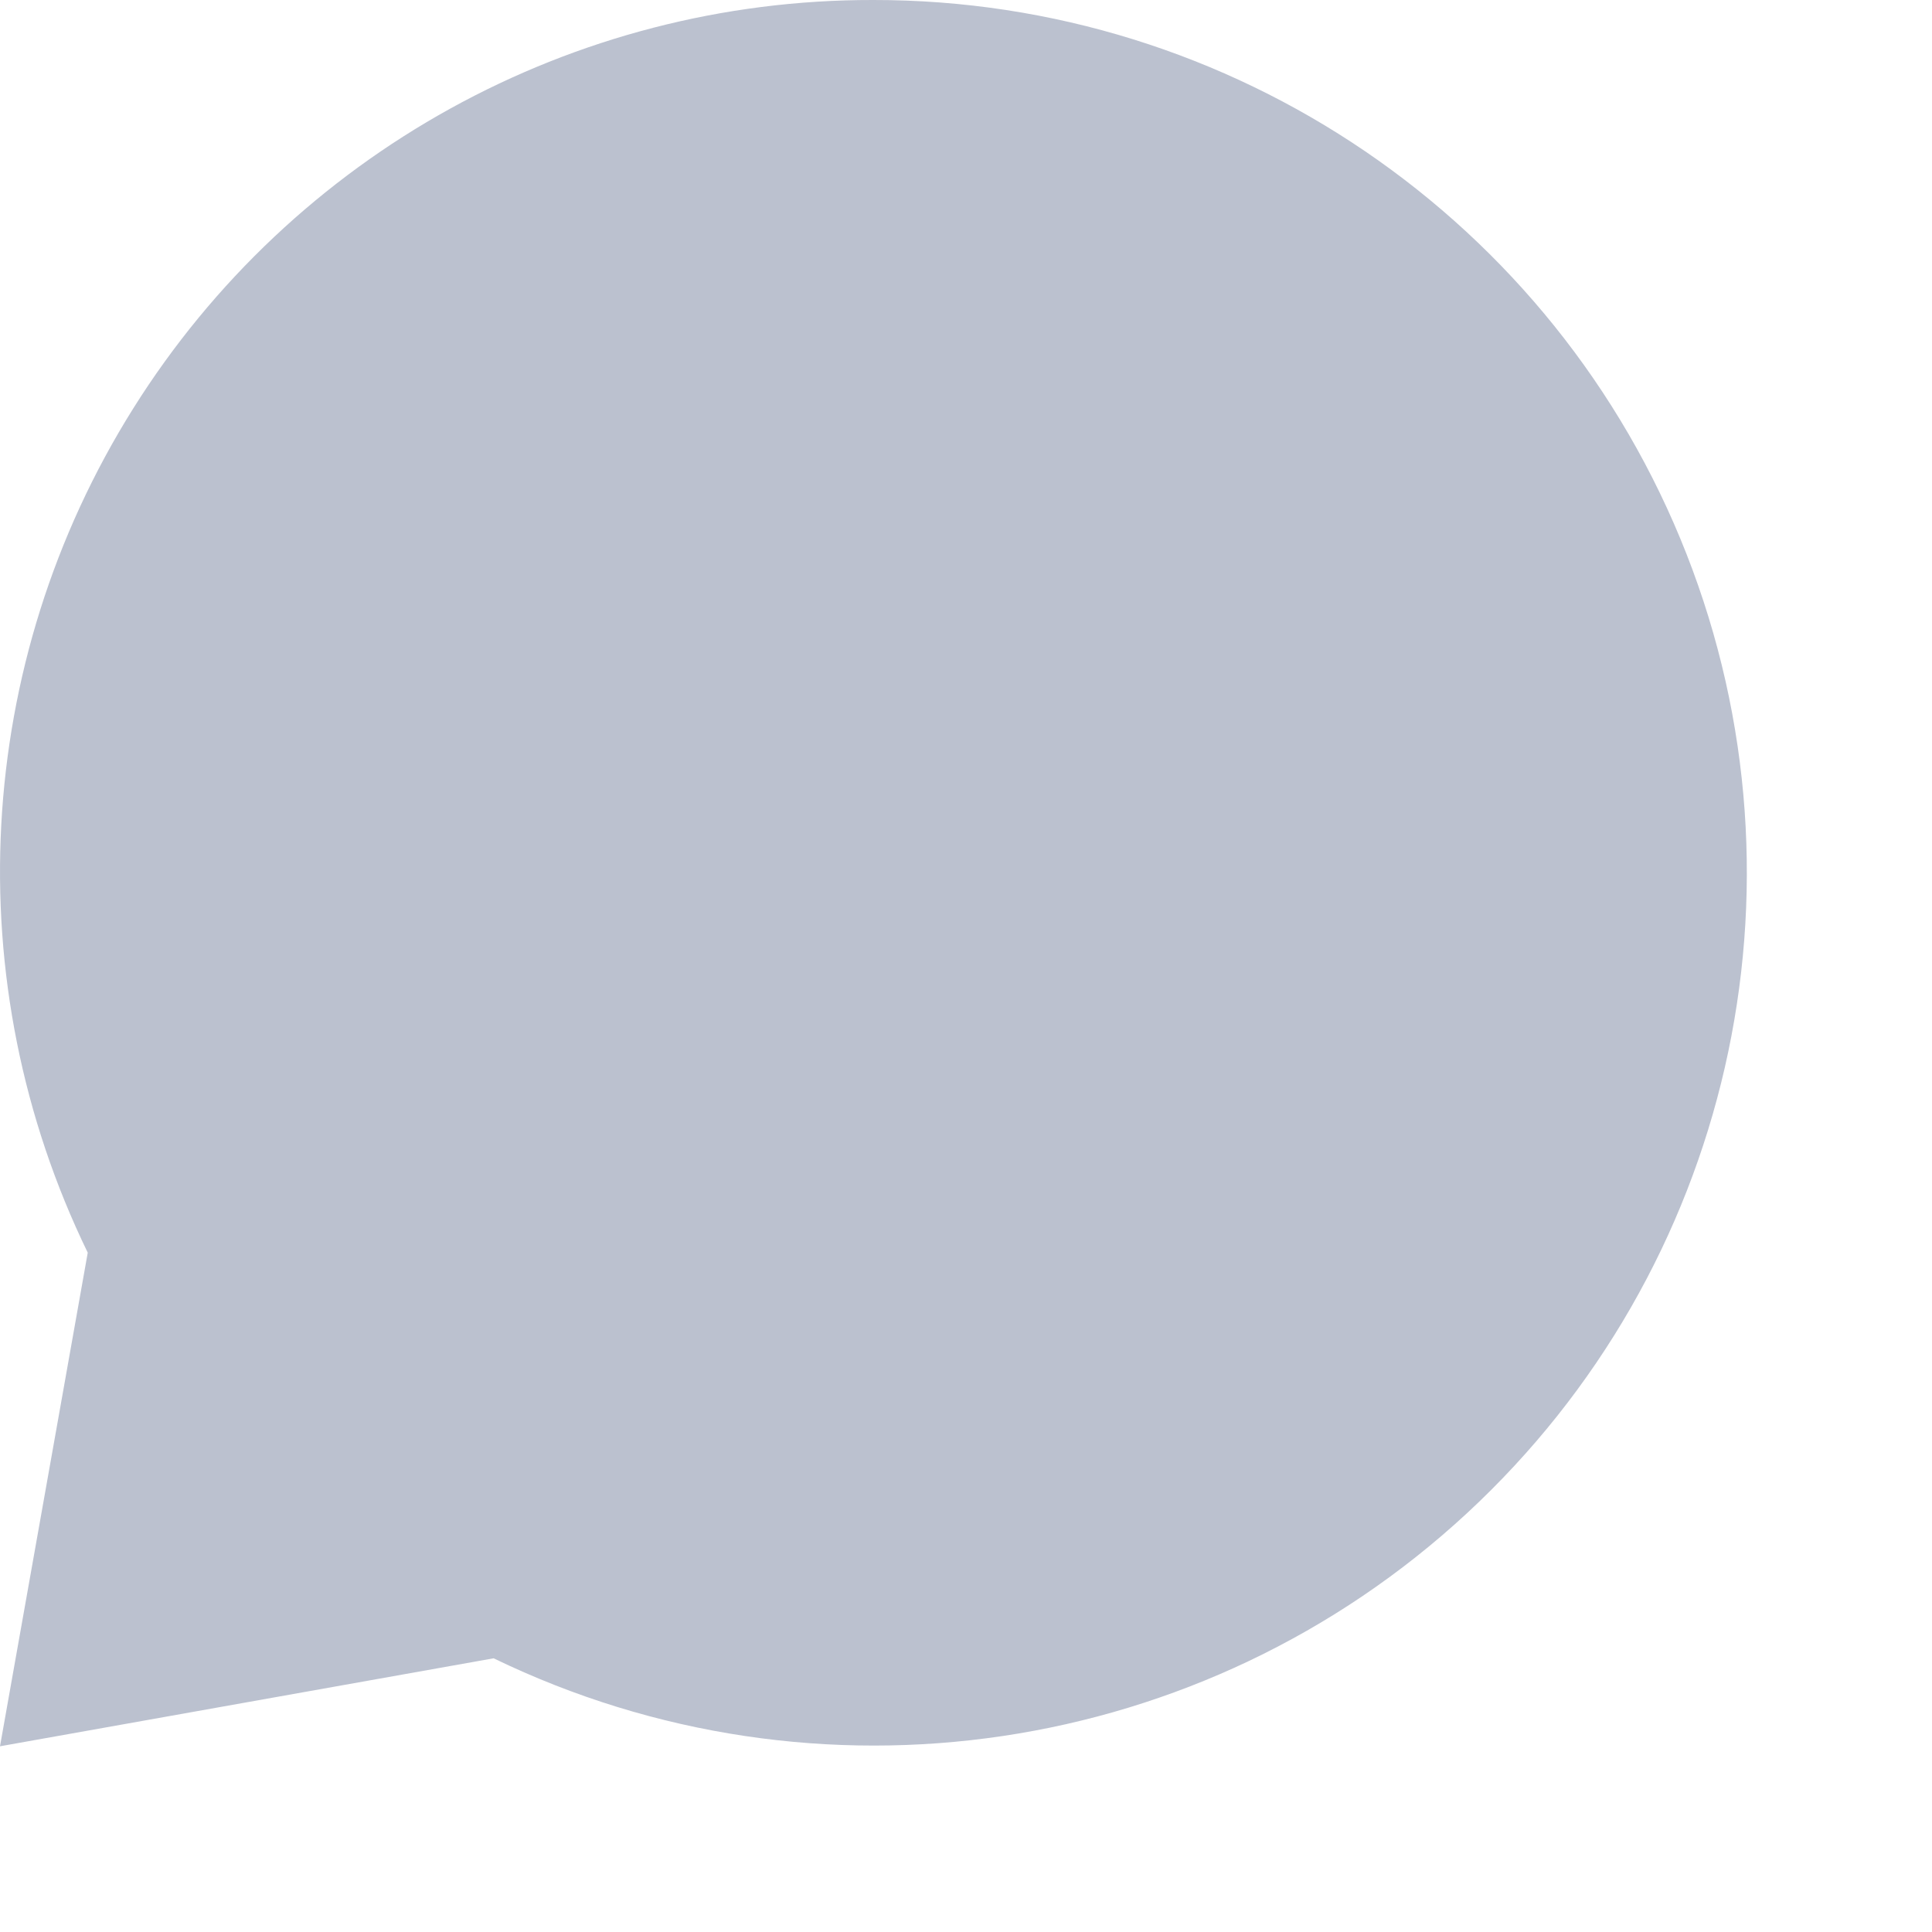
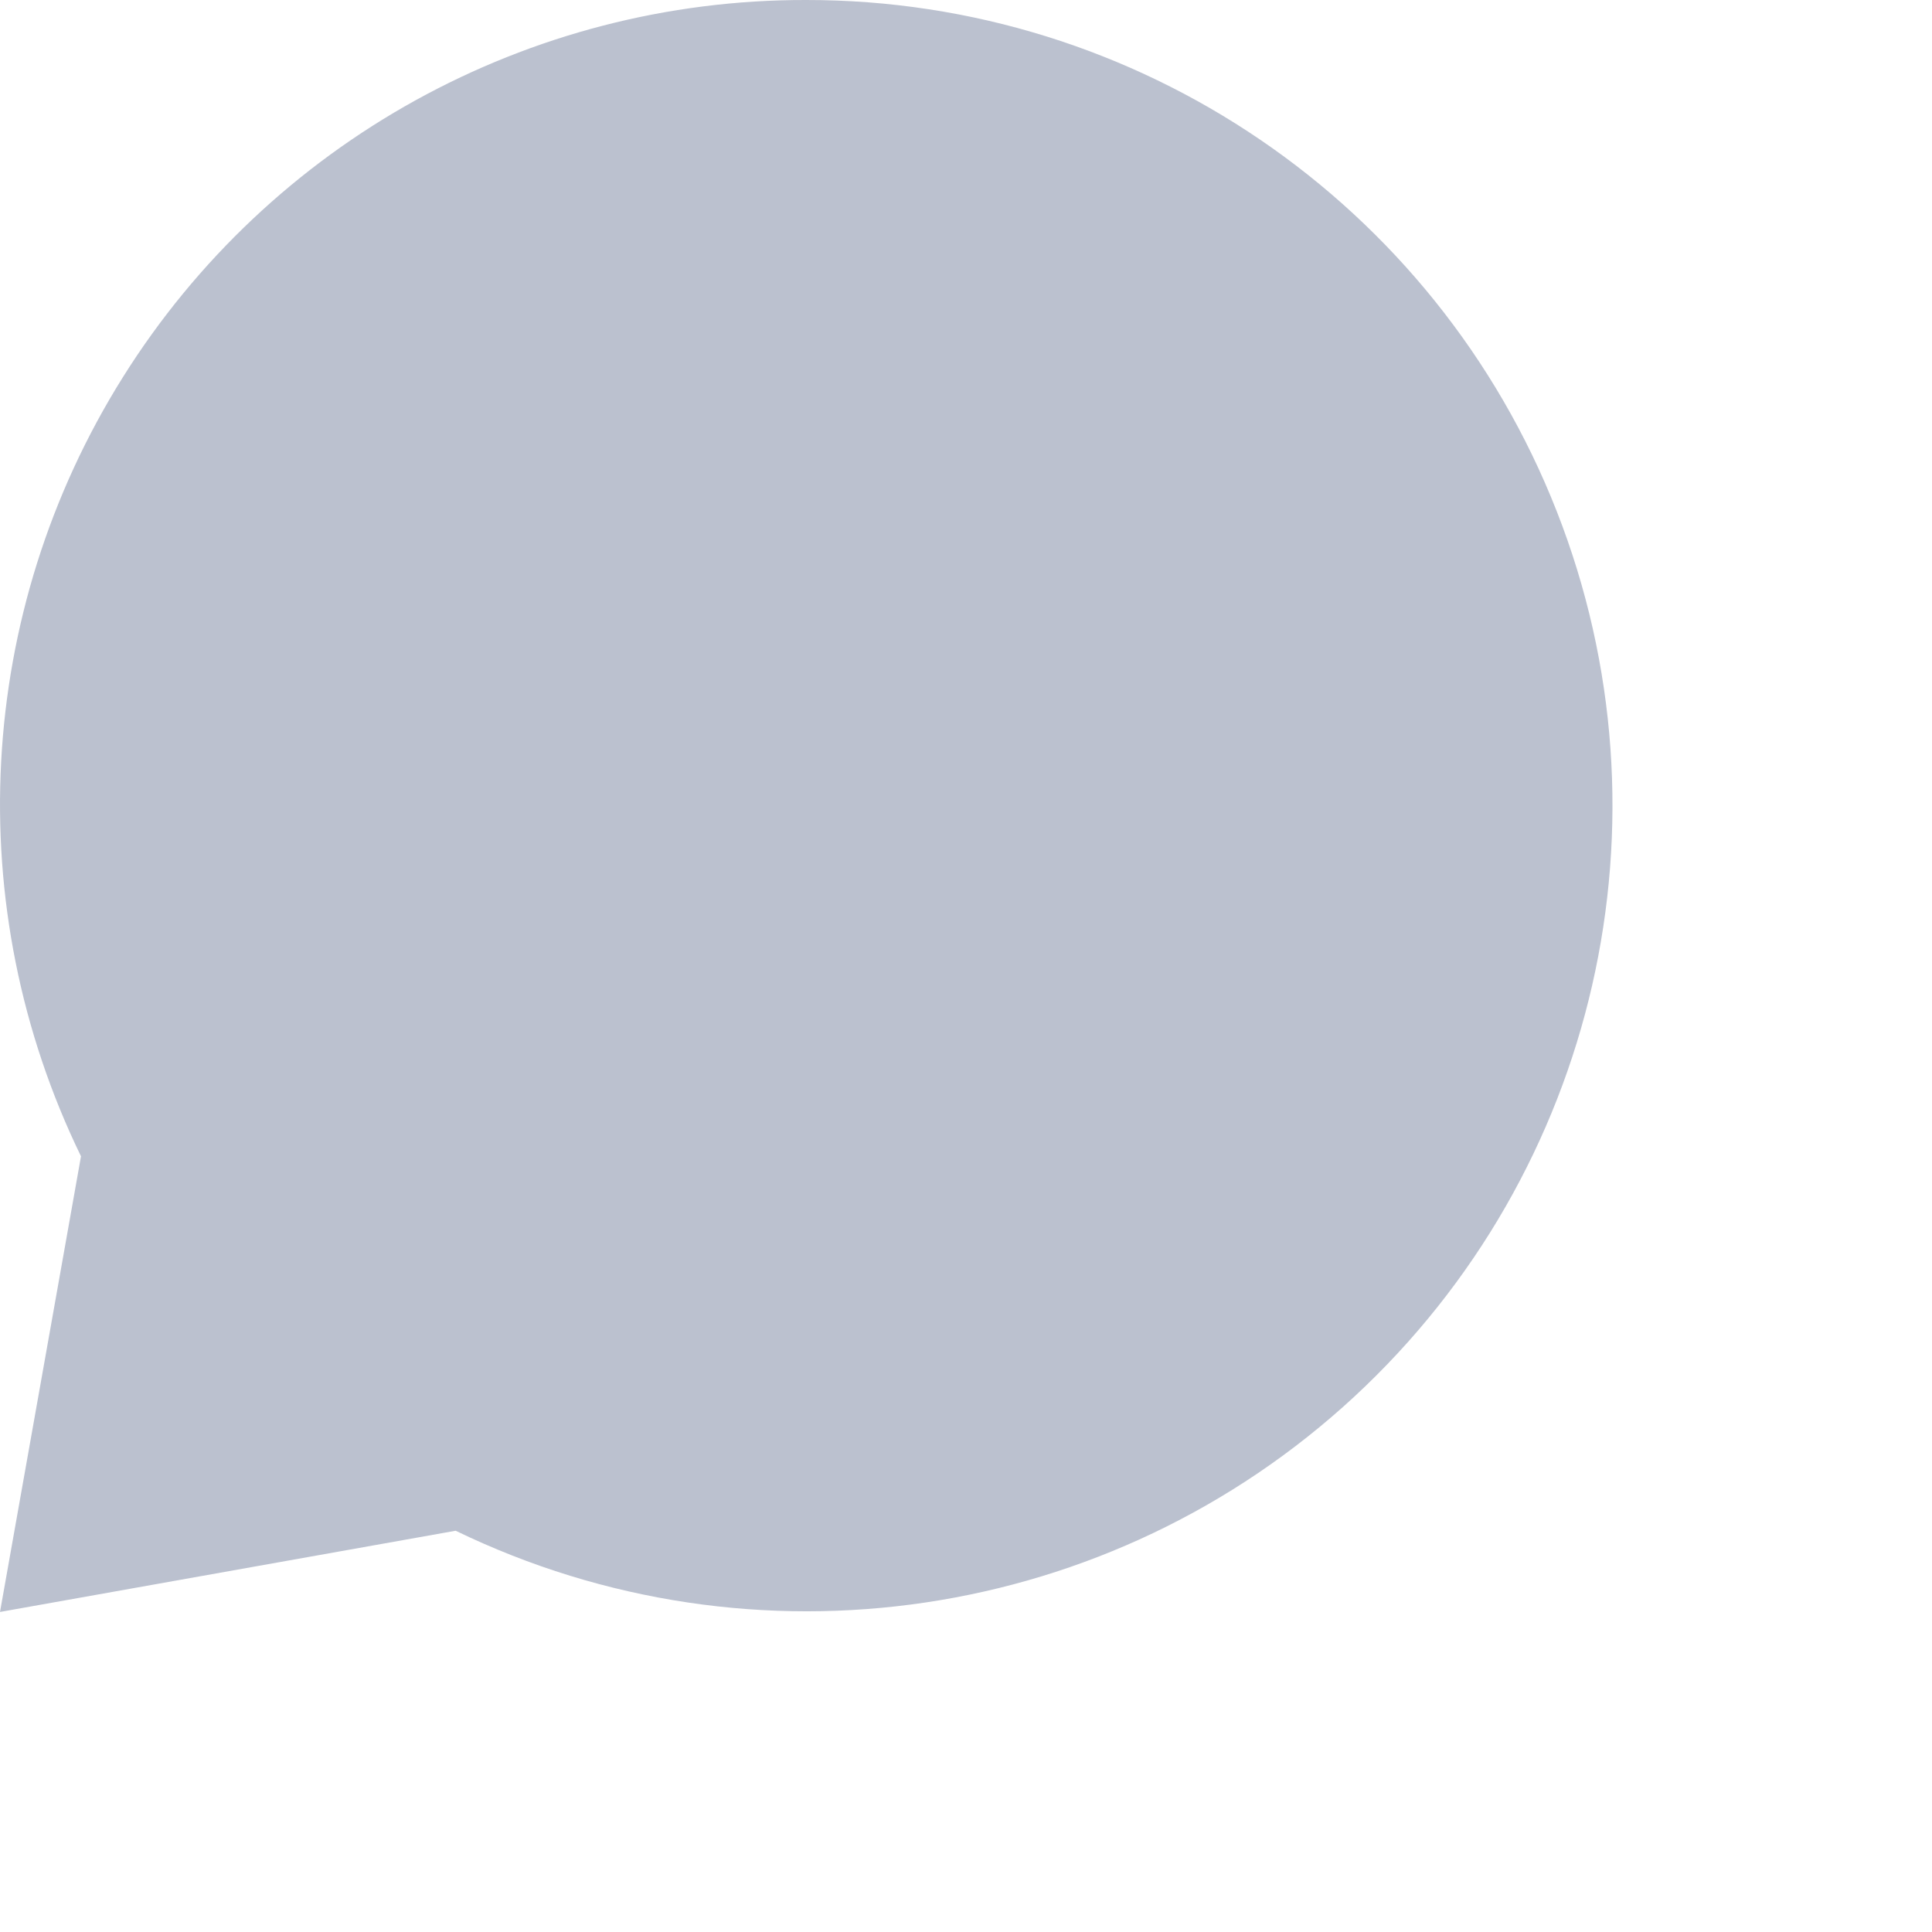
- <svg xmlns="http://www.w3.org/2000/svg" width="24px" height="24px" viewBox="0 0 24 24">
+ <svg xmlns="http://www.w3.org/2000/svg" width="26px" height="26px" viewBox="0 0 26 26">
  <path id="Chat" d="M10.847,0A10.827,10.827,0,0,0,1.09,15.561L0,21.693,6.132,20.6A10.842,10.842,0,1,0,10.847,0Z" fill="#bbc1cf" fill-rule="evenodd" />
</svg>
